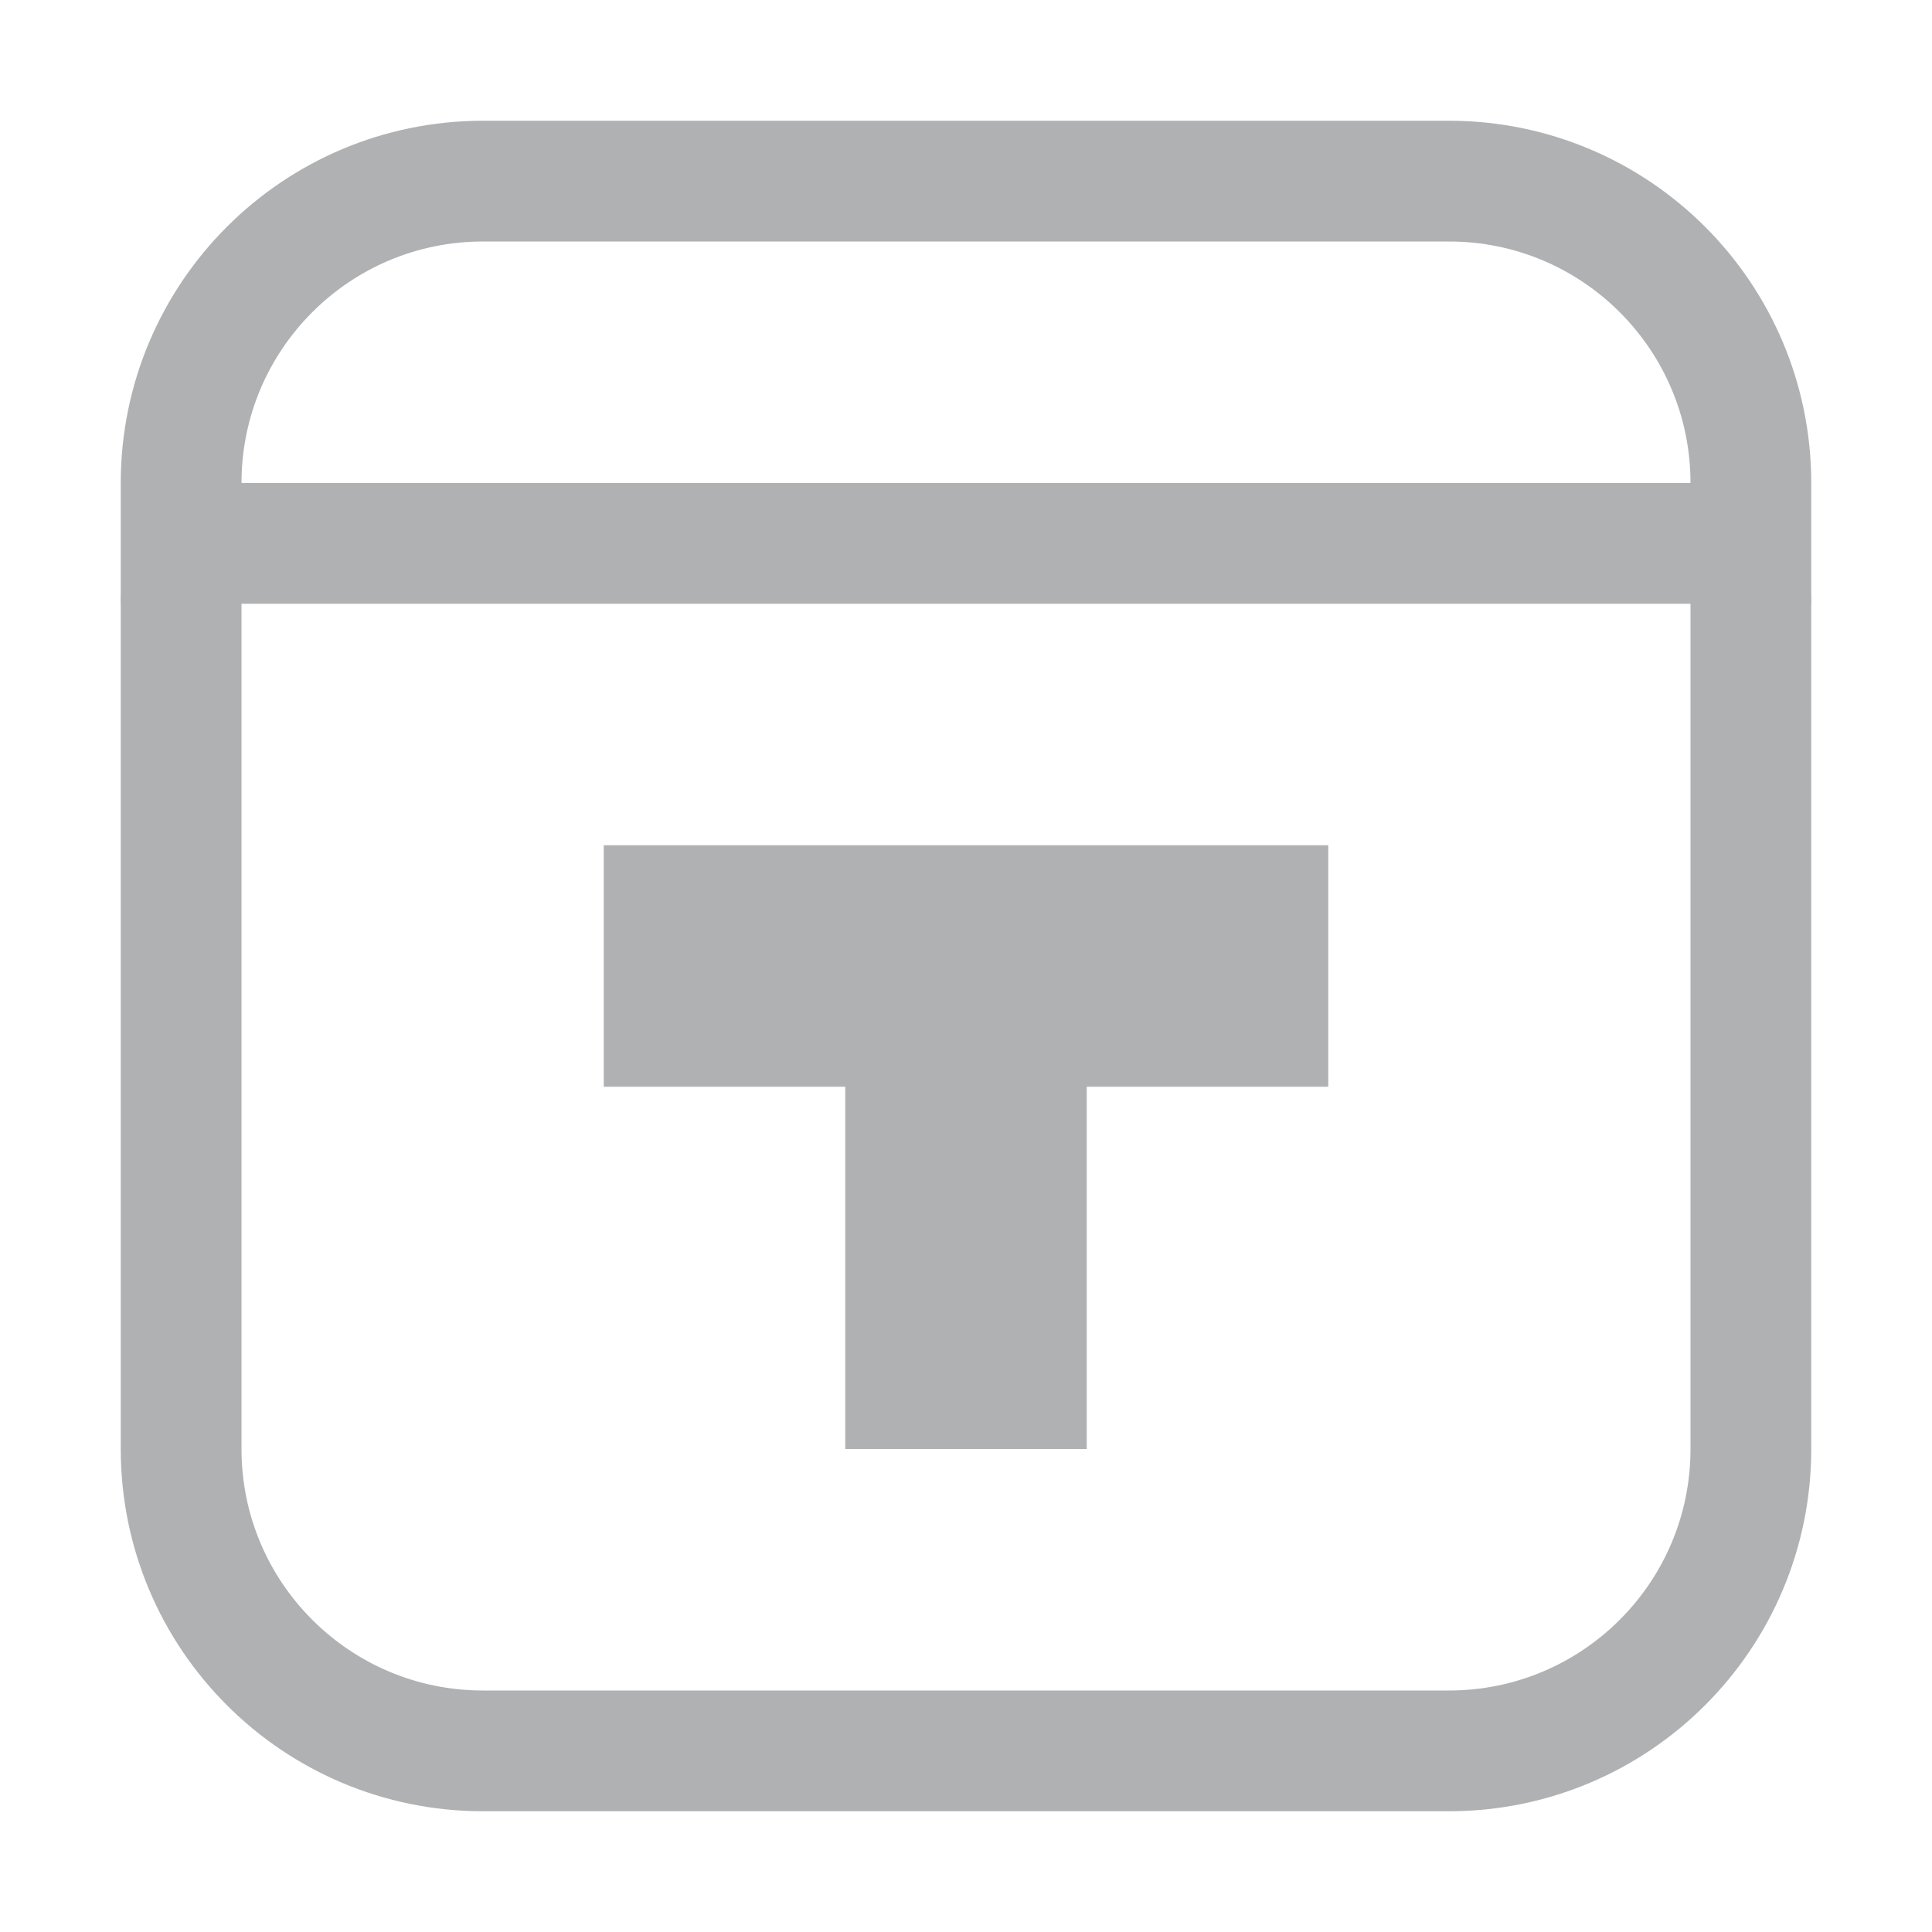
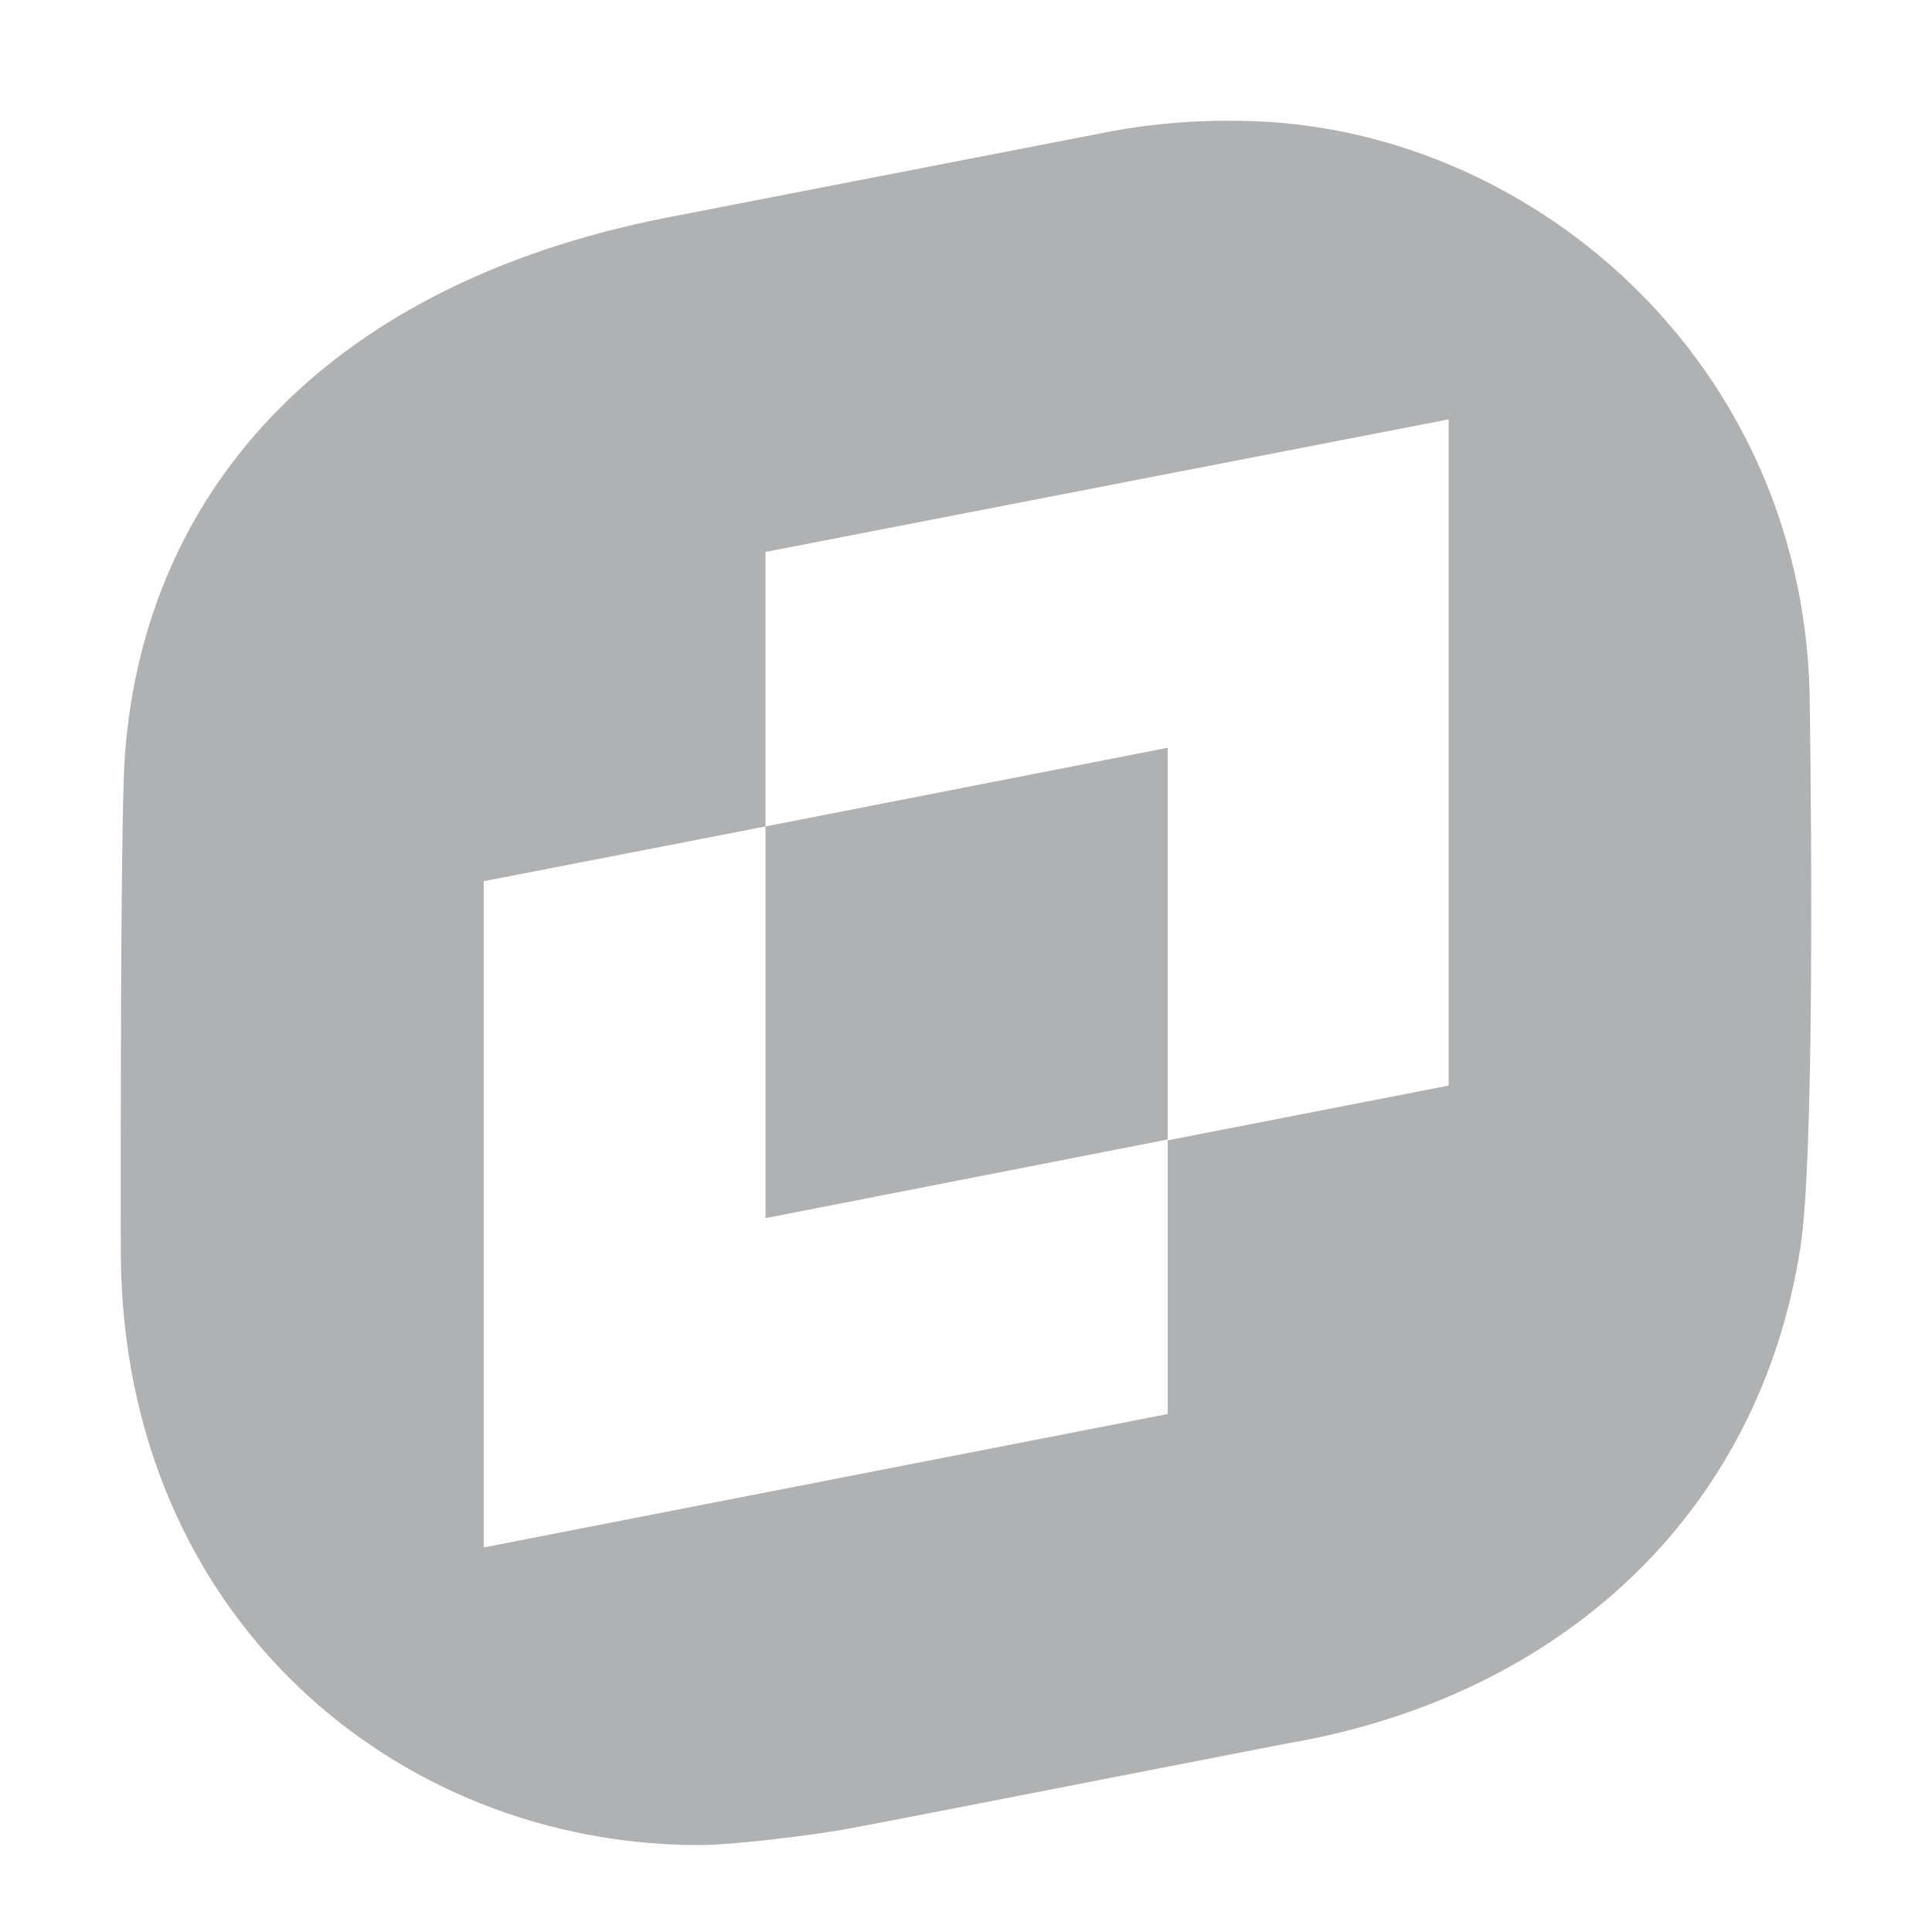
- <svg xmlns="http://www.w3.org/2000/svg" width="16" height="16" viewBox="0 0 16 16" fill="none">
-   <path fill-rule="evenodd" clip-rule="evenodd" d="M11 7H5V9H7V12H9V9H11V7Z" fill="#AFB1B3" />
-   <rect x="1.5" y="1.5" width="13" height="13" rx="2.5" stroke="#AFB1B3" />
-   <path d="M1 5C1 4.448 1.448 4 2 4H14C14.552 4 15 4.448 15 5H1Z" fill="#AFB1B3" />
+ <svg xmlns="http://www.w3.org/2000/svg" width="16px" height="16px">
+   <g fill="none" fill-rule="evenodd" transform="matrix(0.07, 0, 0, 0.07, 1, 0.860009)">
+     <g fill="#AFB1B3">
+       <path d="M 132.247 2.015 C 166.292 2.218 199.831 30.448 199.831 71.629 C 199.831 71.629 199.995 82.038 200 94.603 L 200 96.29 C 199.998 98.838 199.989 101.458 199.97 104.083 L 199.957 105.833 C 199.851 118.081 199.526 130.131 198.72 135.273 C 193.87 166.741 170.434 188.394 138.106 193.959 C 108.911 199.625 91.535 203.066 85.979 204.078 C 84.572 204.371 80.413 204.971 76.281 205.423 L 75.427 205.514 C 72.731 205.795 70.128 206 68.401 206 C 32.84 206 0.412 179.288 0.008 136.386 L 0.008 136.044 L 0.008 135.896 L 0.007 135.526 L 0.007 135.303 L 0.006 134.789 L 0.003 133.113 L 0.003 132.298 L 0.003 131.861 L 0 129.406 L 0 124.658 L 0 124.004 L 0.001 121.974 C 0.004 117.816 0.013 113.104 0.031 108.324 L 0.036 106.728 C 0.084 95.018 0.189 83.217 0.411 78.408 C 2.129 46.94 23.343 21.543 64.661 13.448 C 64.661 13.448 112.547 4.14 117.295 3.229 C 122.144 2.319 127.397 1.914 132.245 2.015 L 132.247 2.015 Z M 157.099 37.328 L 76.28 53.011 L 76.28 85.491 L 42.943 91.967 L 42.943 170.788 L 123.863 155.004 L 123.863 122.625 L 157.099 116.15 L 157.099 37.328 Z M 123.862 76.182 L 123.862 122.524 L 76.28 131.833 L 76.28 85.49 L 123.862 76.181 L 123.862 76.182 Z" />
+     </g>
+   </g>
</svg>
